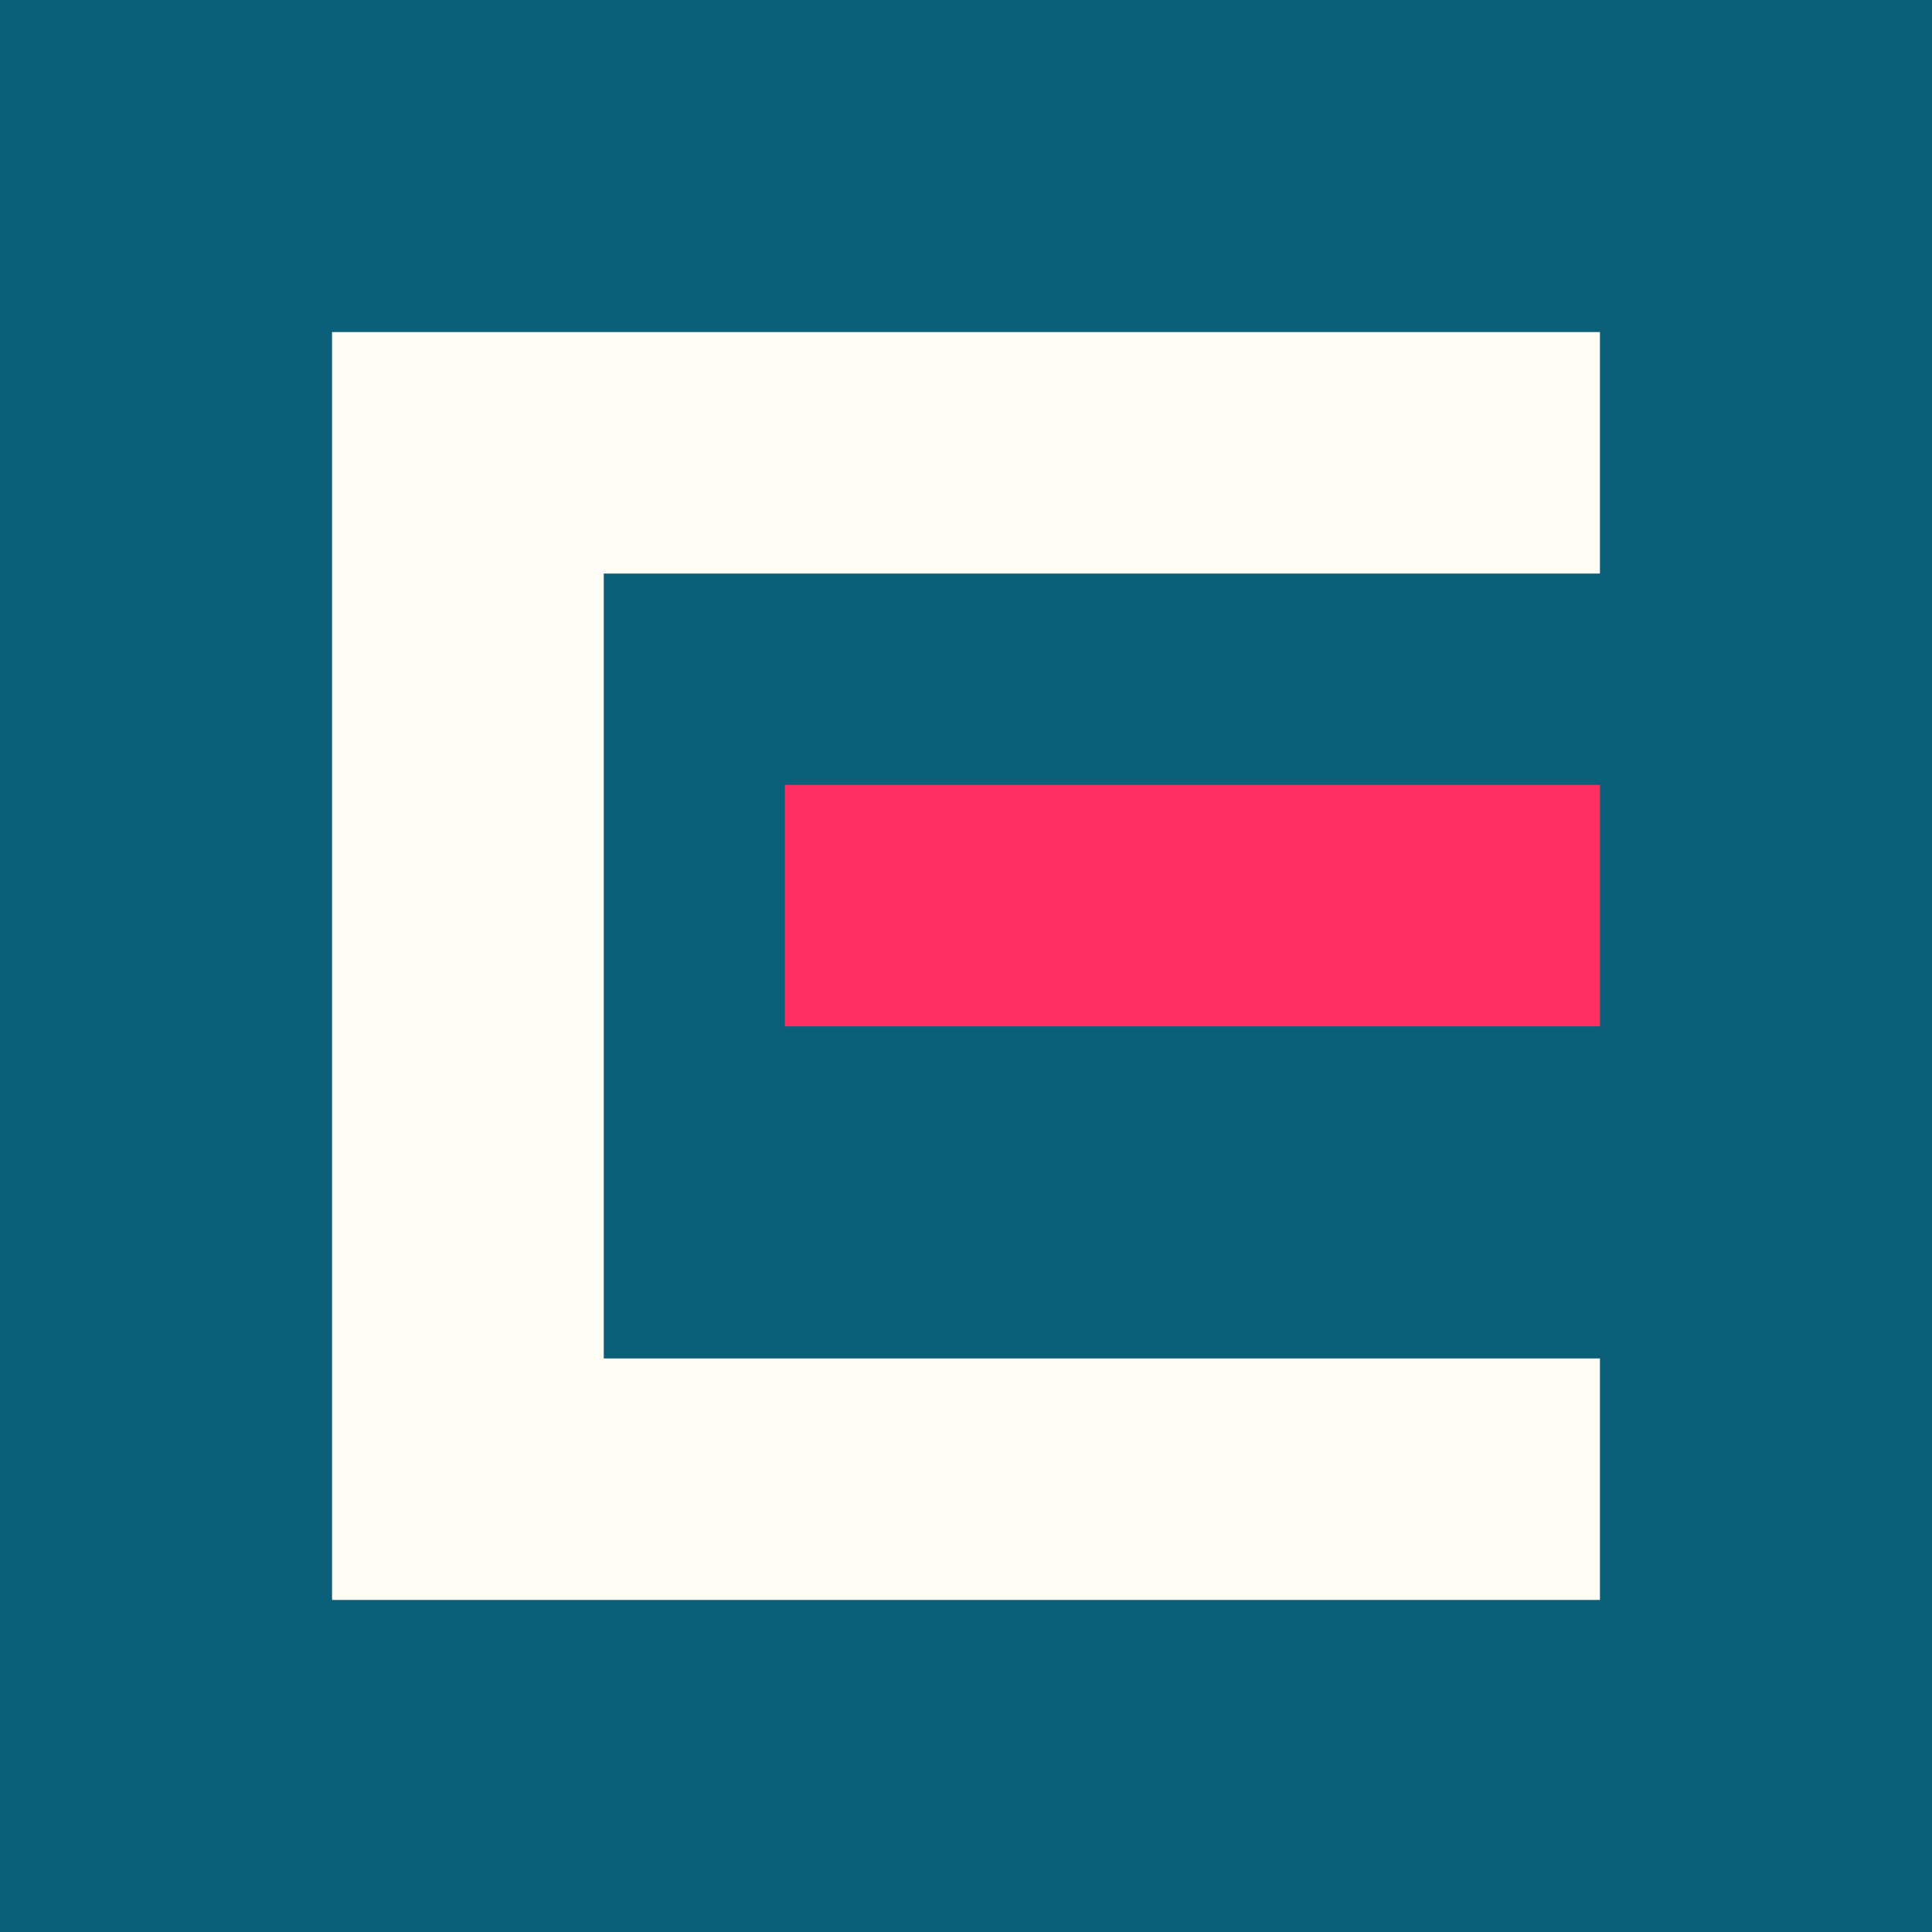
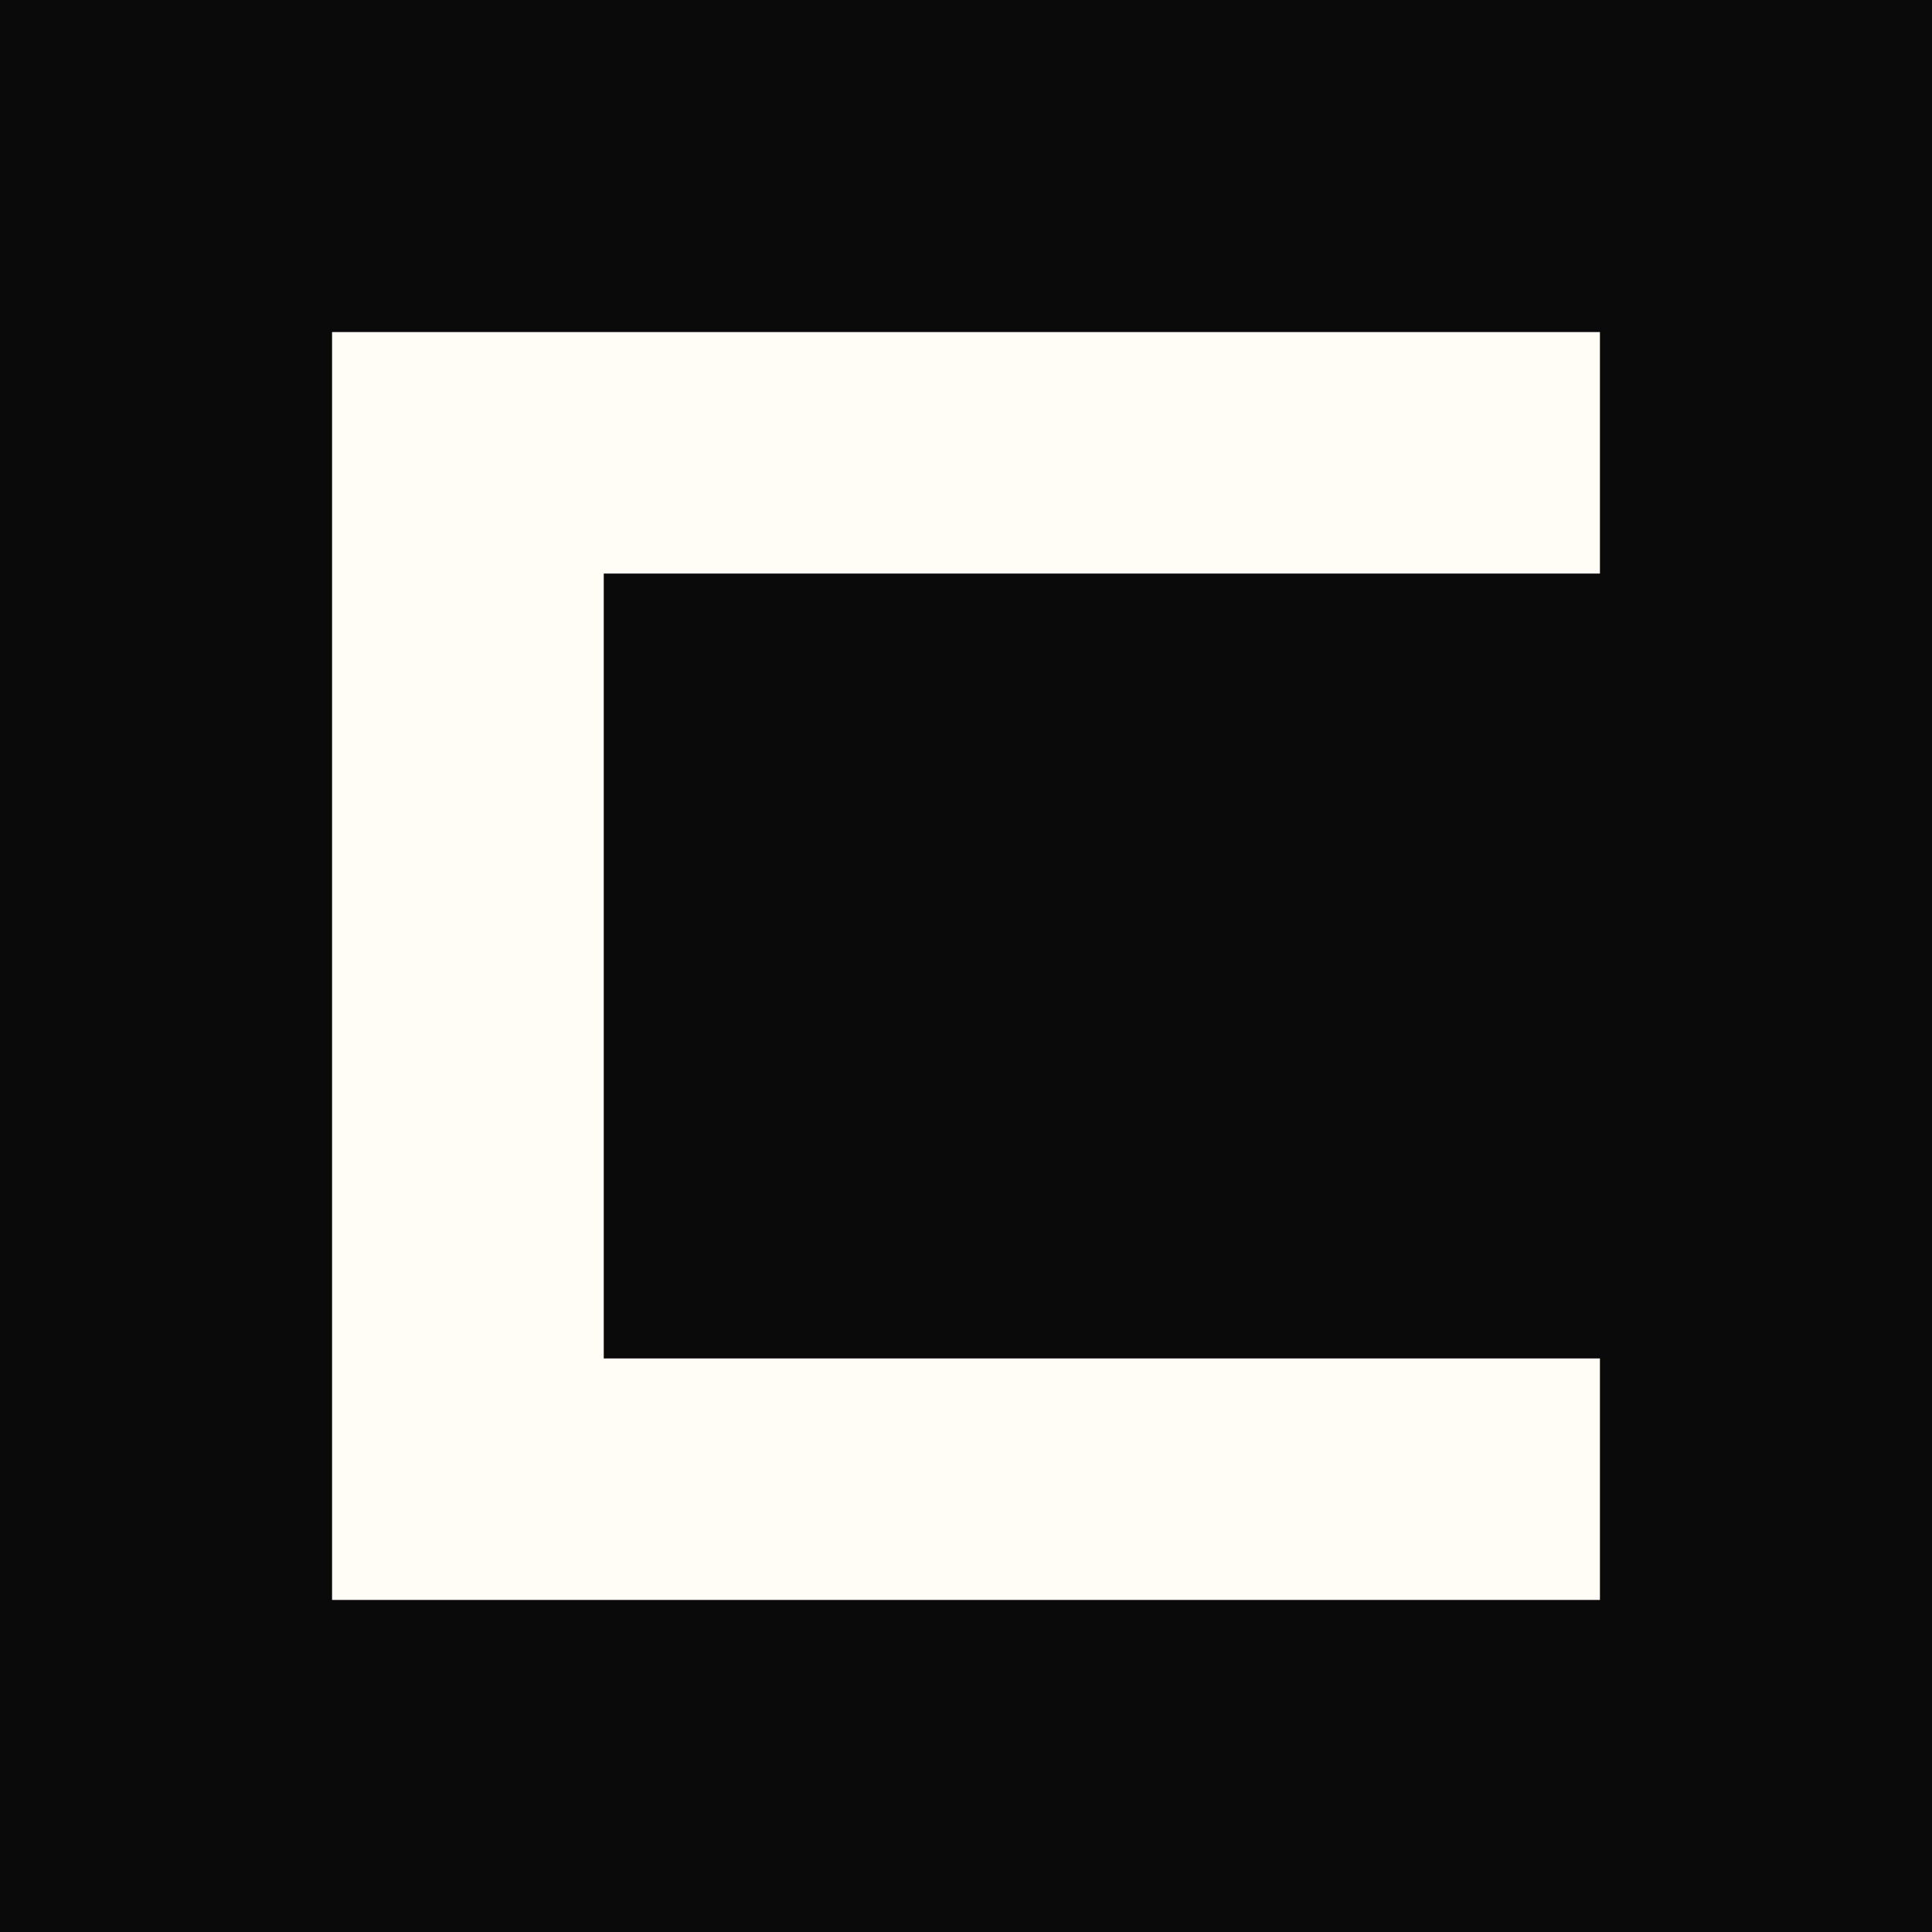
<svg xmlns="http://www.w3.org/2000/svg" viewBox="0 0 64 64" role="img" aria-label="Censurado">
-   <rect width="64" height="64" fill="#0b5f78" />
+   <rect width="64" height="64" fill="#0a0a0a" />
  <path d="M11 11h42v8H20v26h33v8H11z" fill="#fffdf6" />
-   <path d="M26 26h27v8H26z" fill="#ff2f64" />
</svg>
